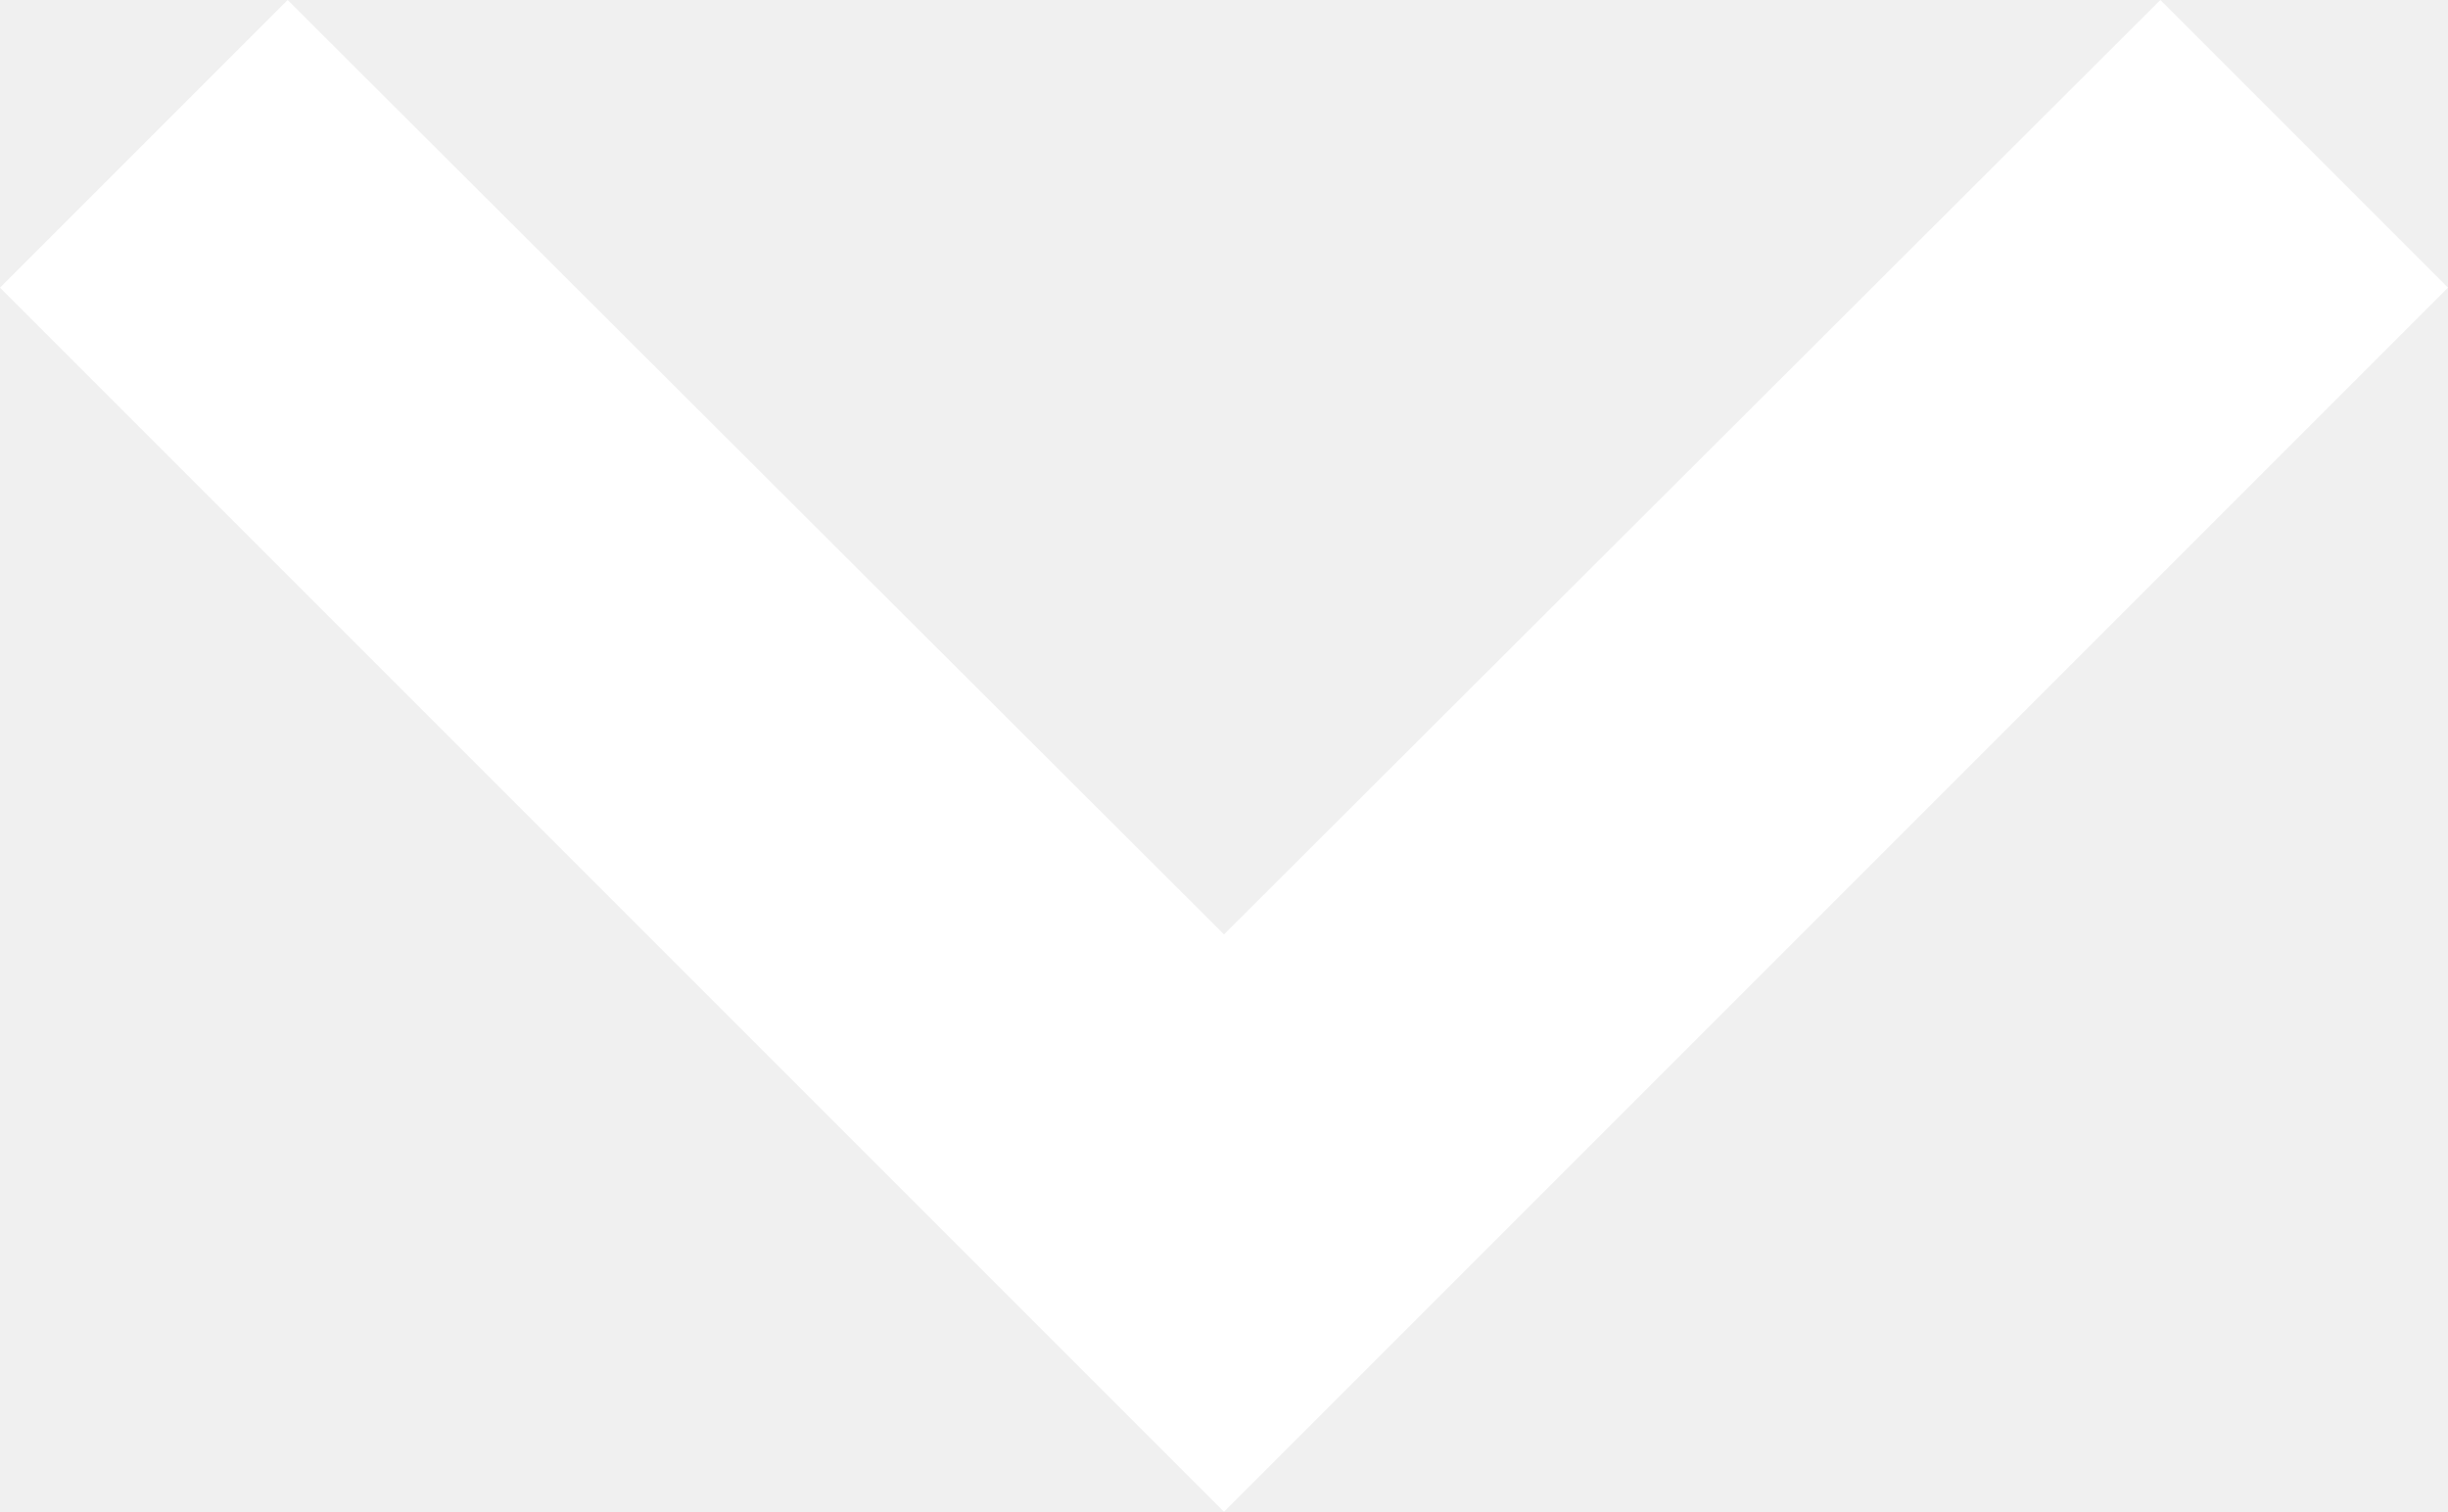
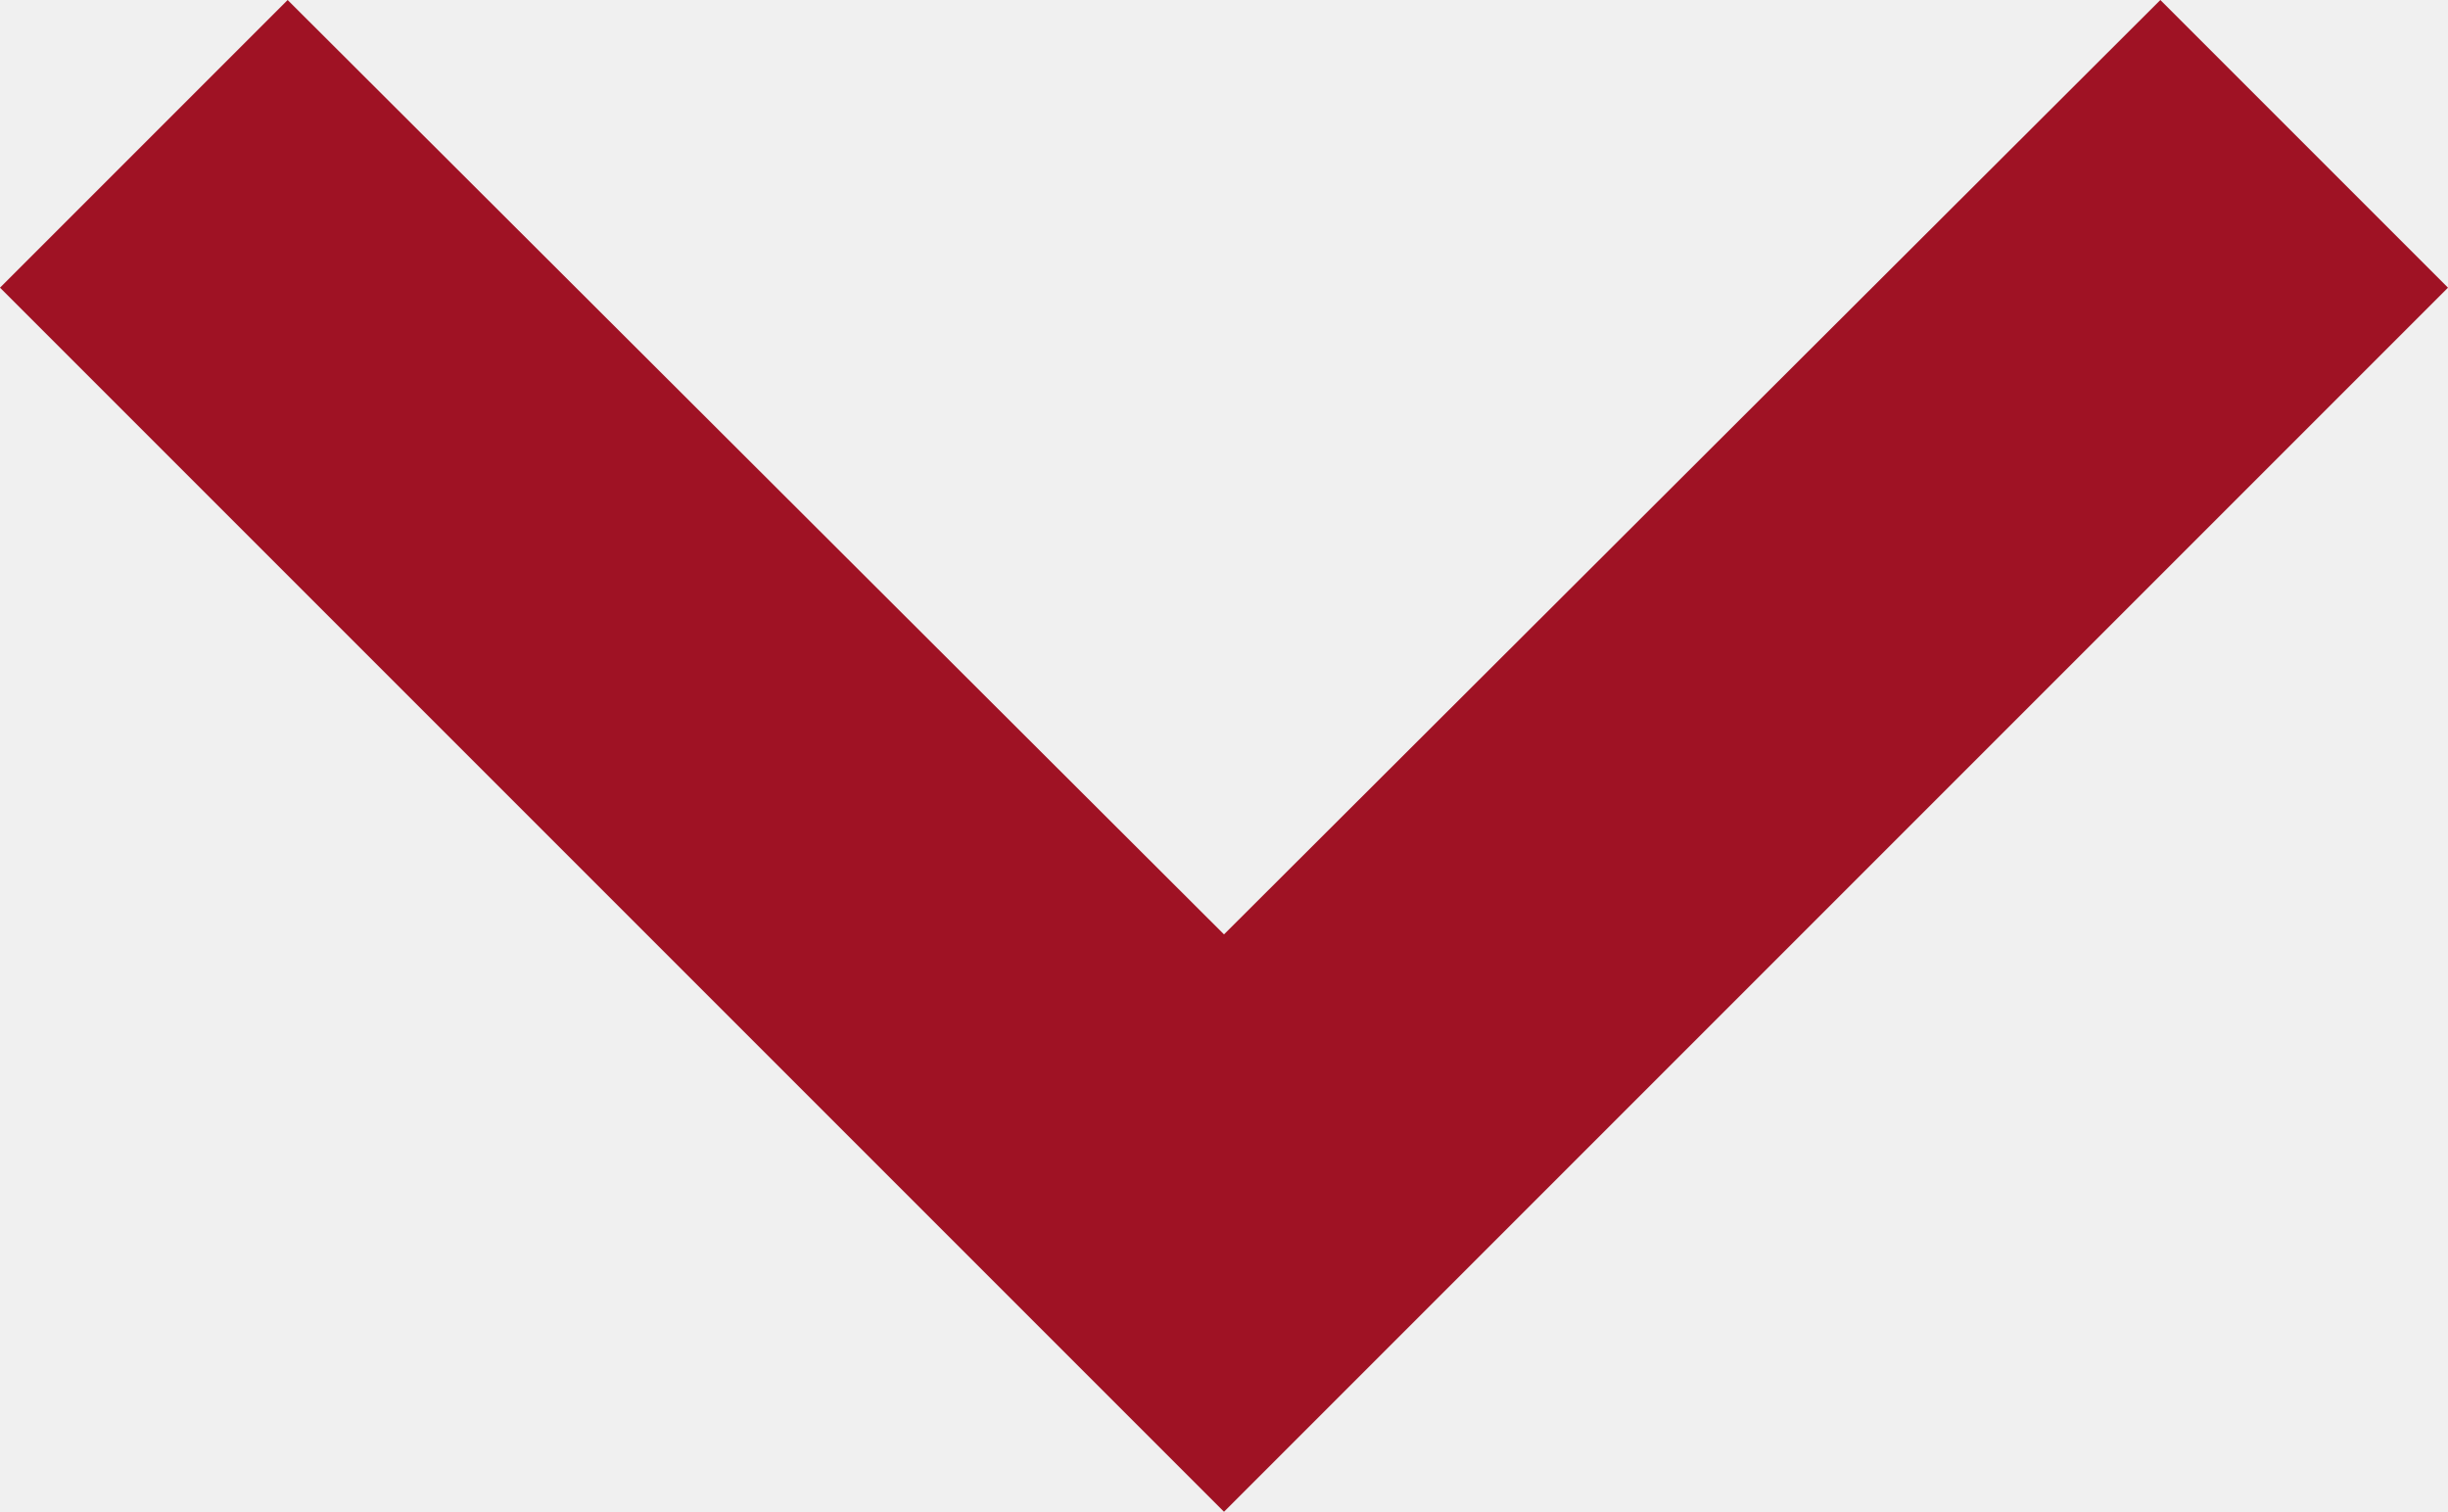
<svg xmlns="http://www.w3.org/2000/svg" id="down-icon" width="18" height="11.115" viewBox="0 0 18 11.115">
-   <path id="Icon_material-keyboard-arrow-down" data-name="Icon material-keyboard-arrow-down" d="M11.115,11.76,18,18.63l6.885-6.87L27,13.875l-9,9-9-9Z" transform="translate(-9 -11.76)" fill="#fff" />
+   <path id="Icon_material-keyboard-arrow-down" data-name="Icon material-keyboard-arrow-down" d="M11.115,11.76,18,18.63l6.885-6.87L27,13.875l-9,9-9-9Z" transform="translate(-9 -11.76)" fill="#9f1224" />
</svg>
